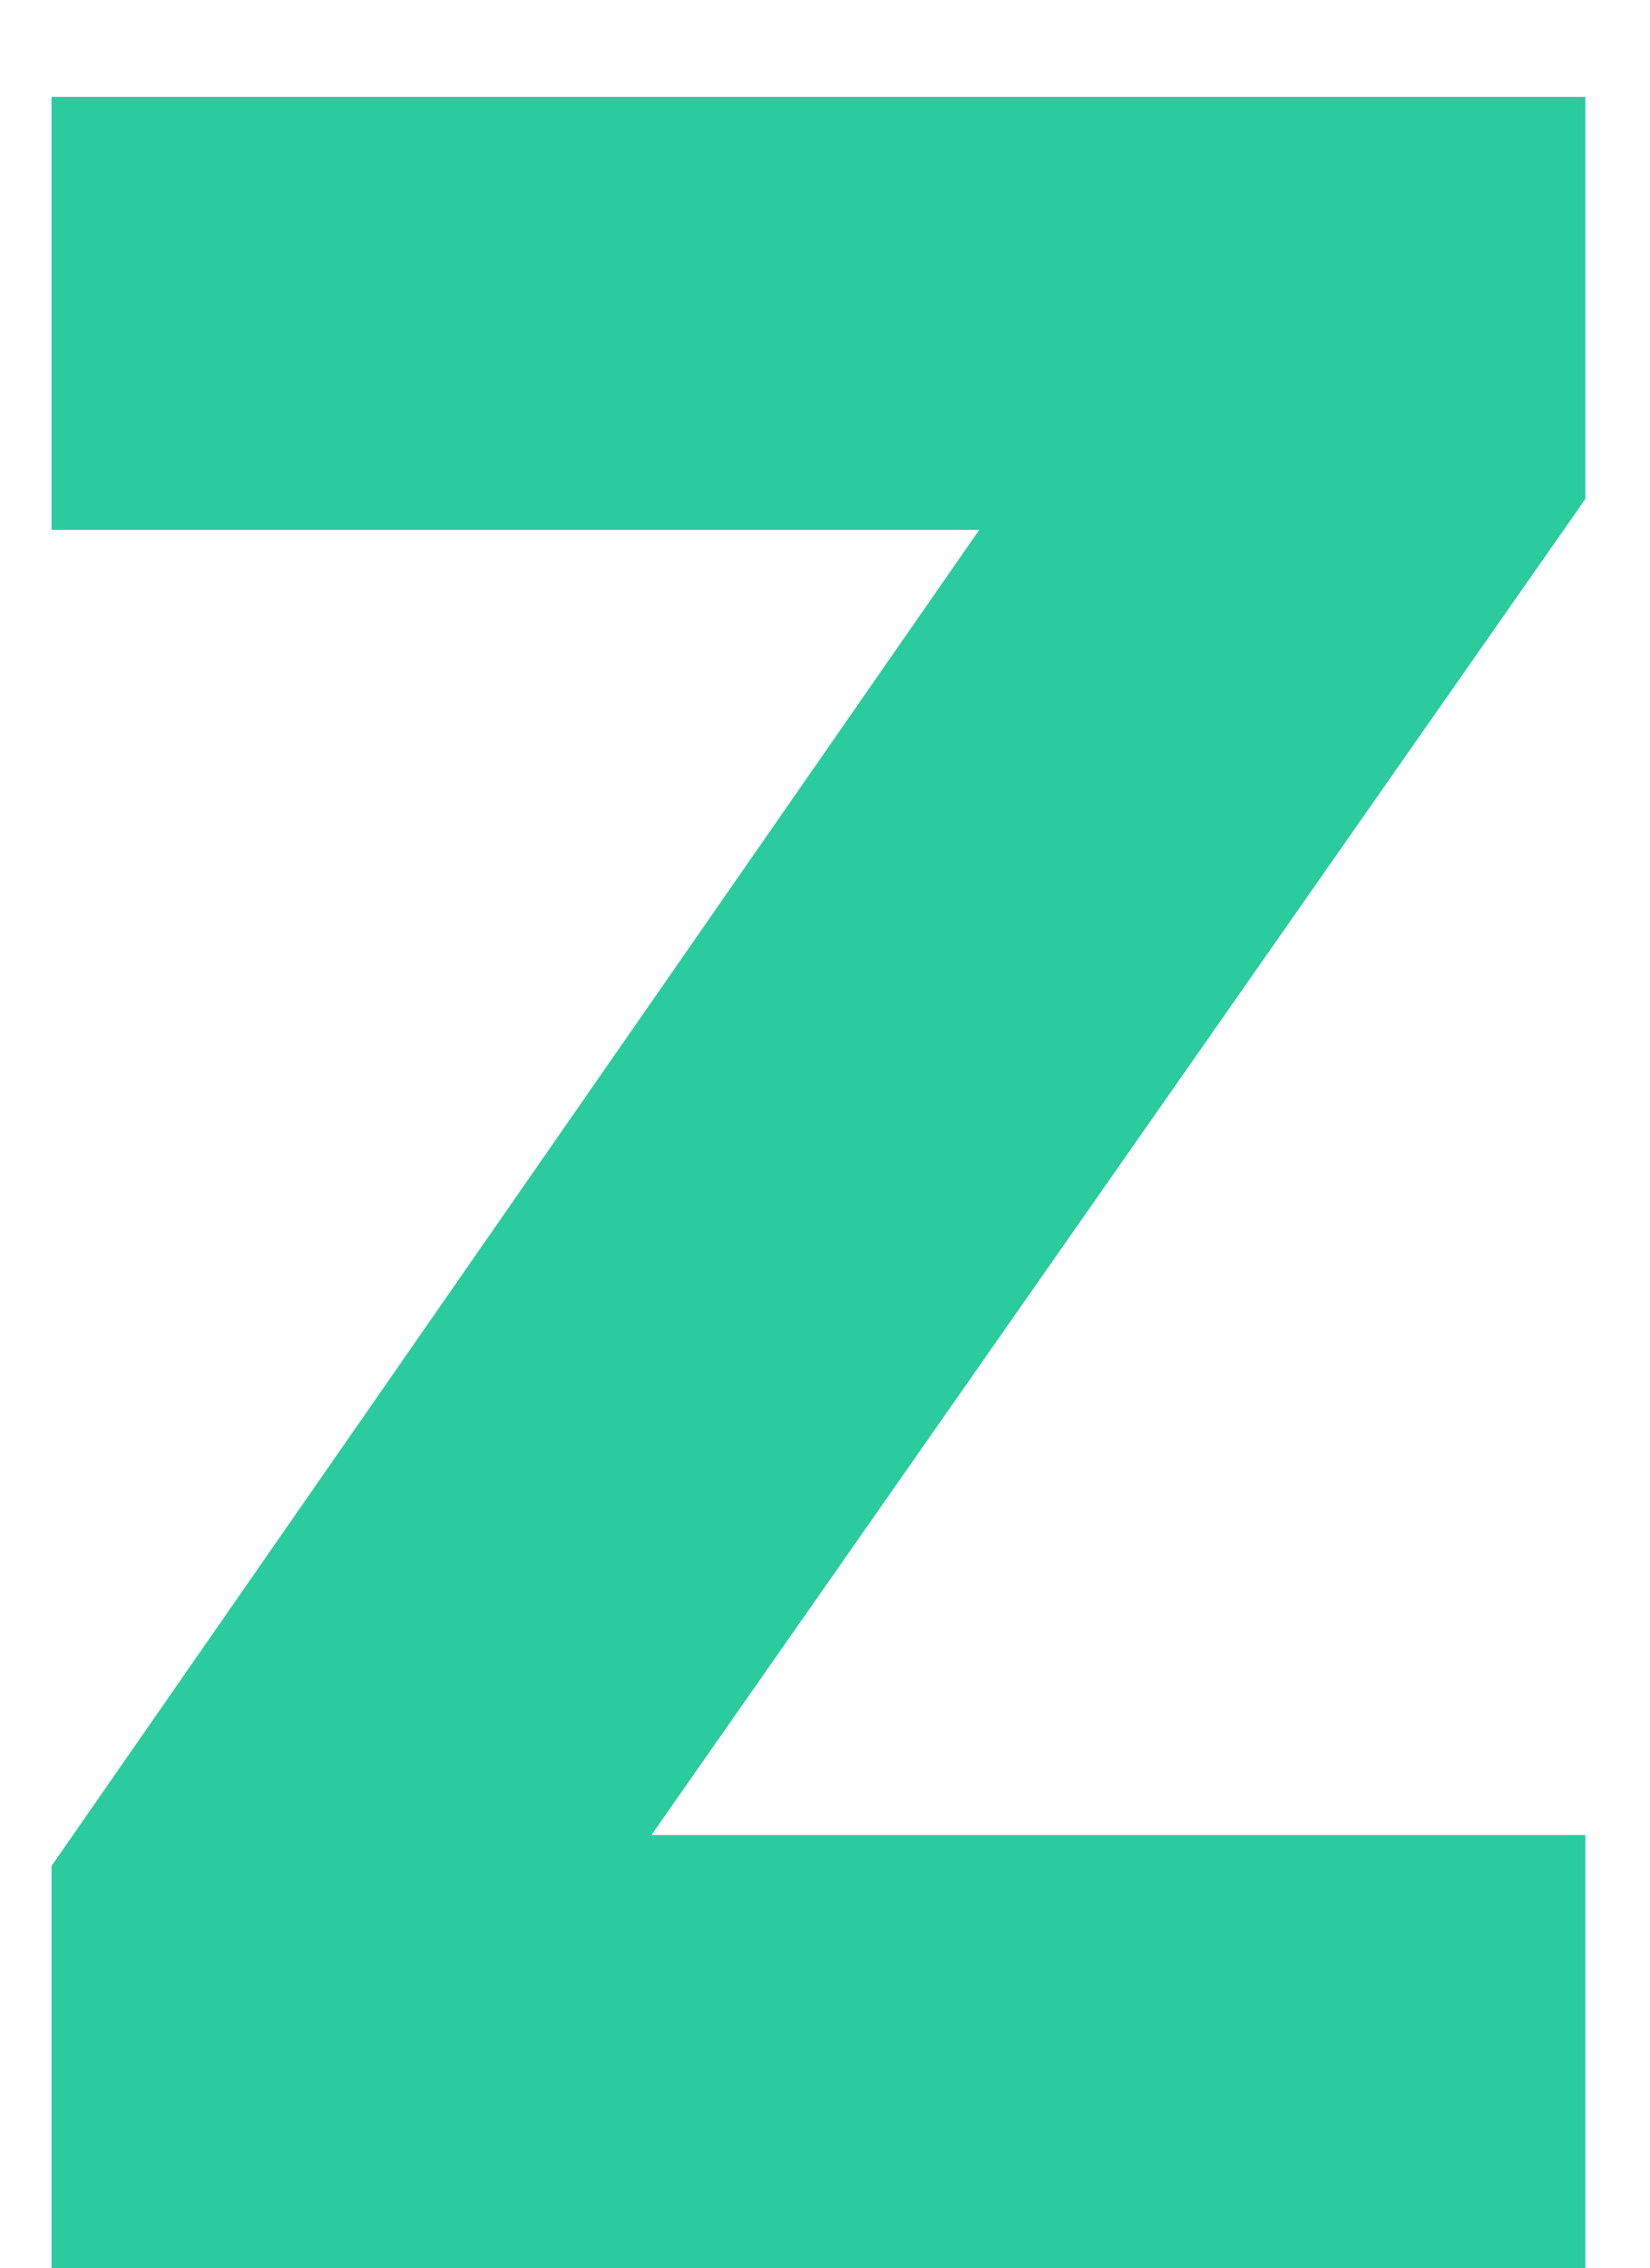
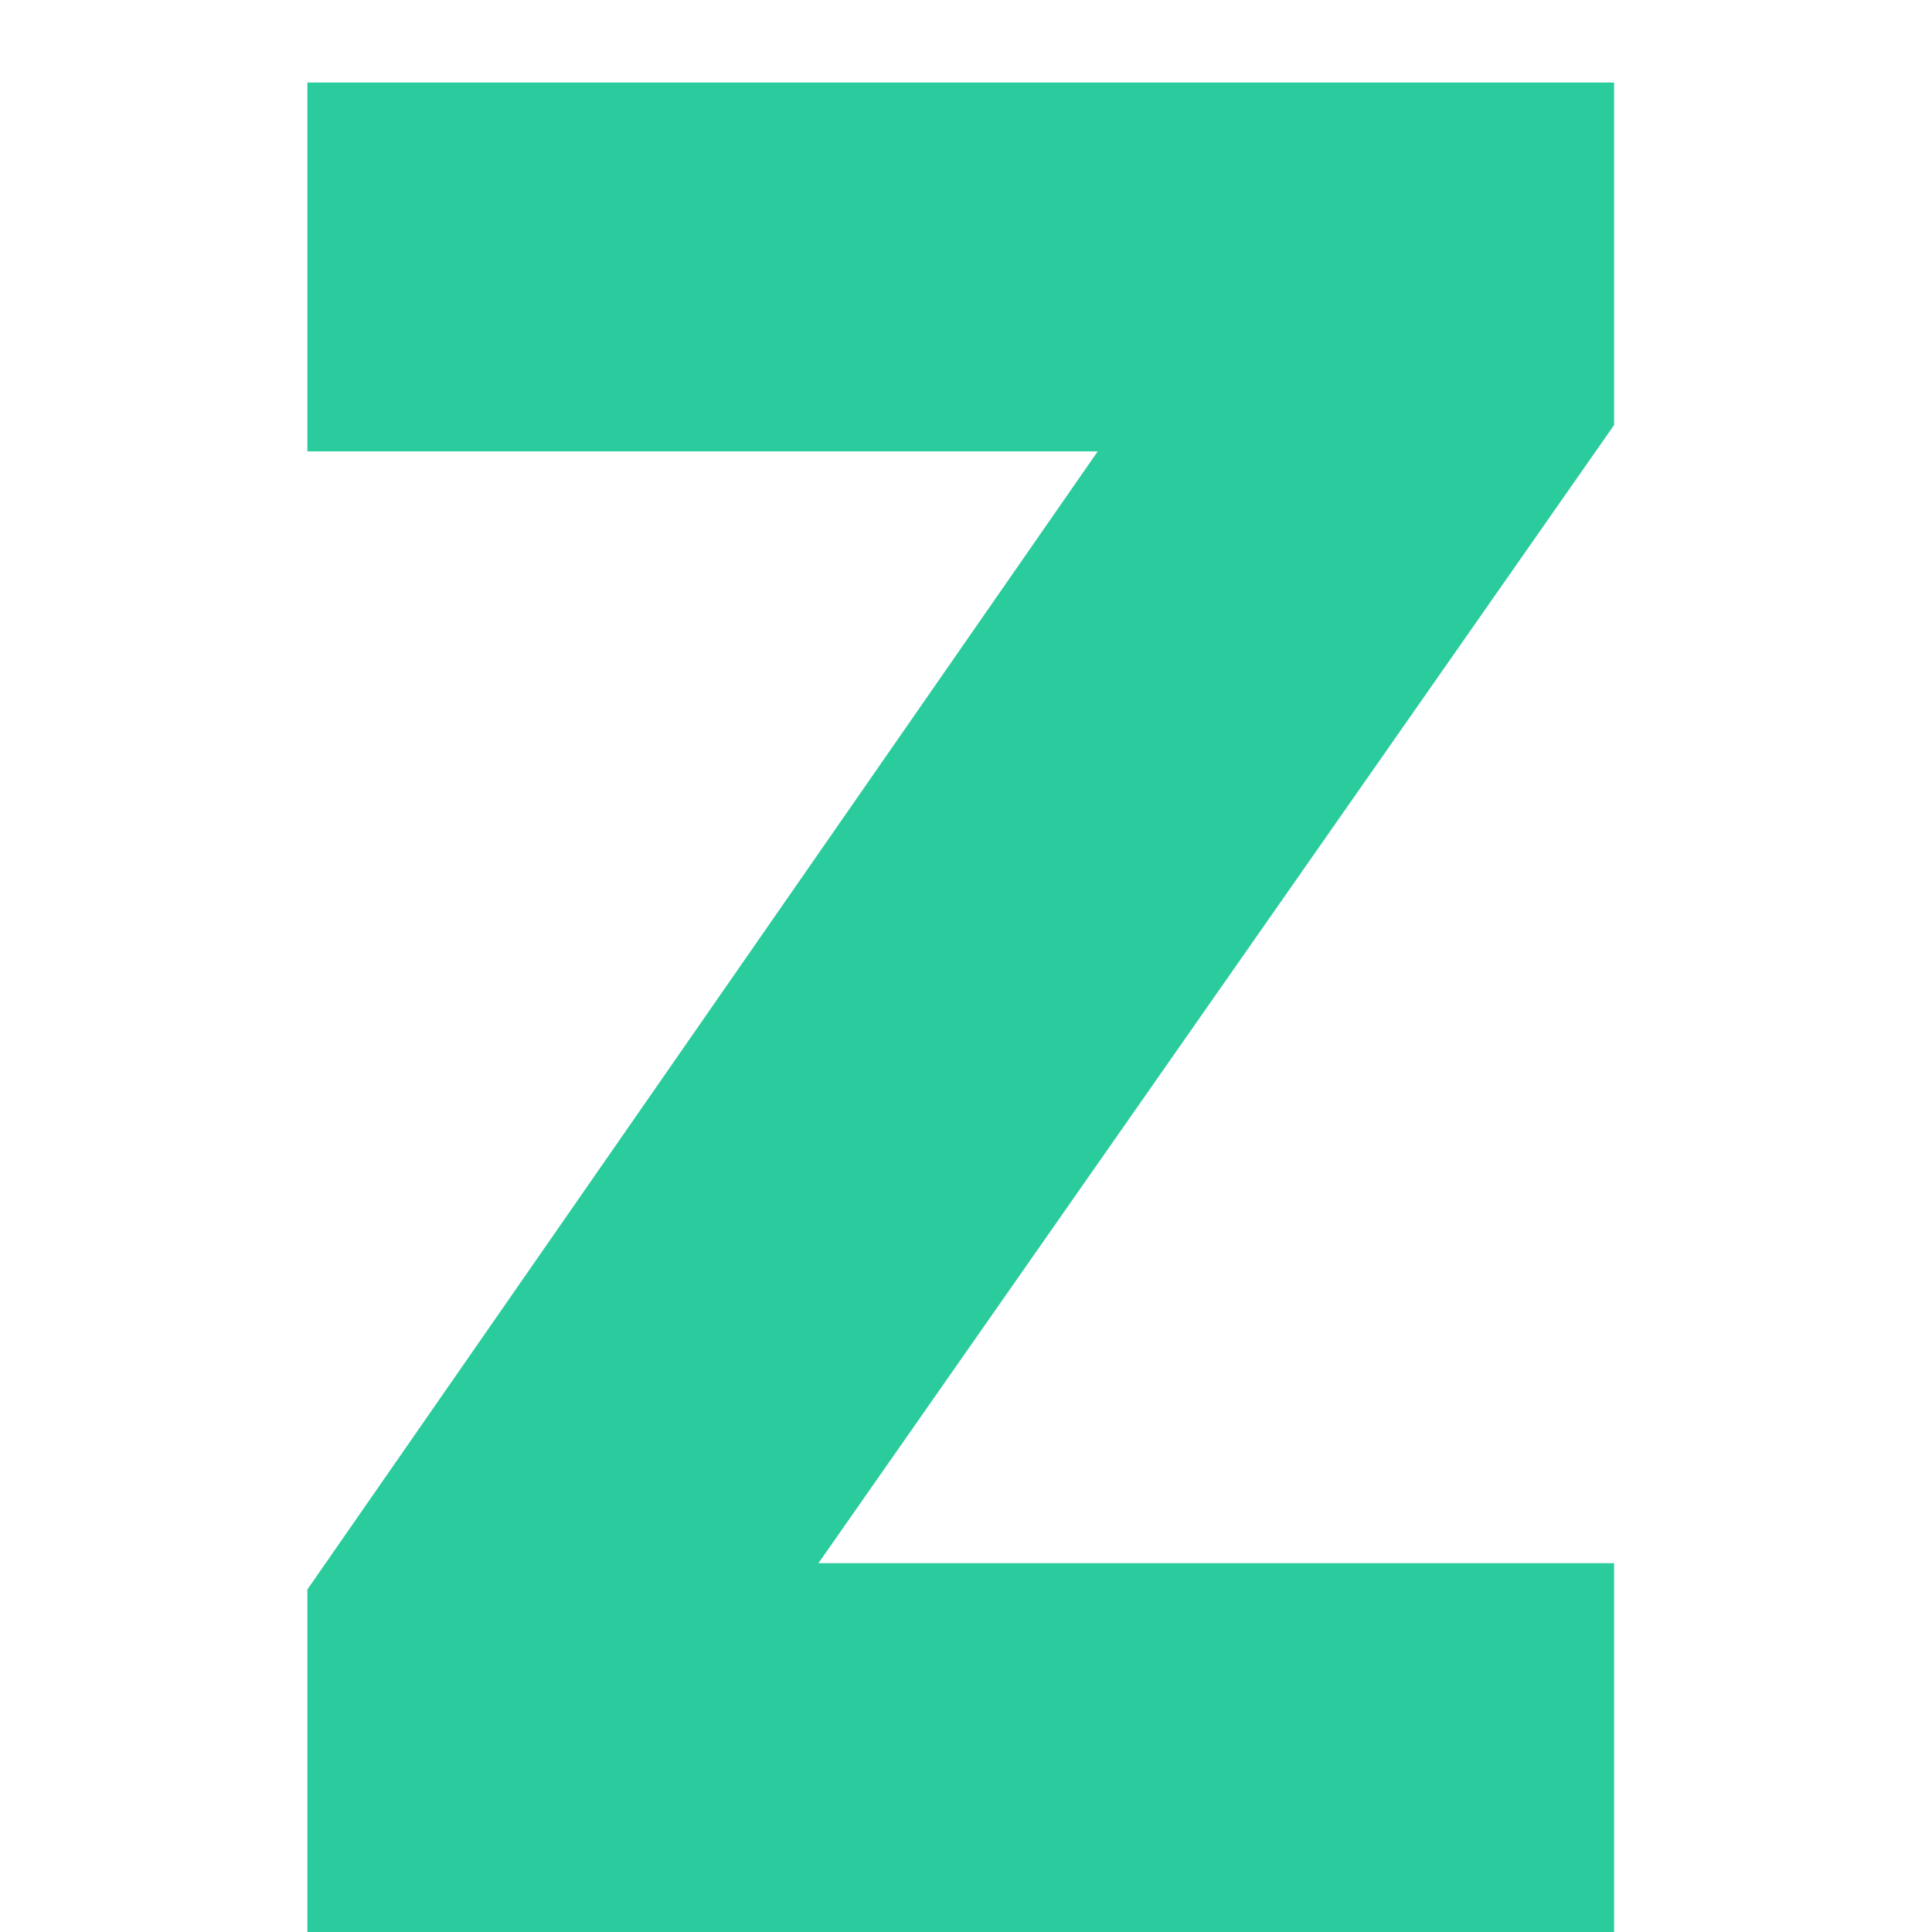
- <svg xmlns="http://www.w3.org/2000/svg" width="16" height="22" viewBox="0 0 16 22" fill="none">
+ <svg xmlns="http://www.w3.org/2000/svg" width="16" height="16" viewBox="0 0 16 22" fill="none">
  <path d="M6.32 17.8H15.38V22H0.5V18.1L9.5 5.14H0.5V0.94H15.38V4.84L6.32 17.8Z" fill="#2ACB9D" />
</svg>
